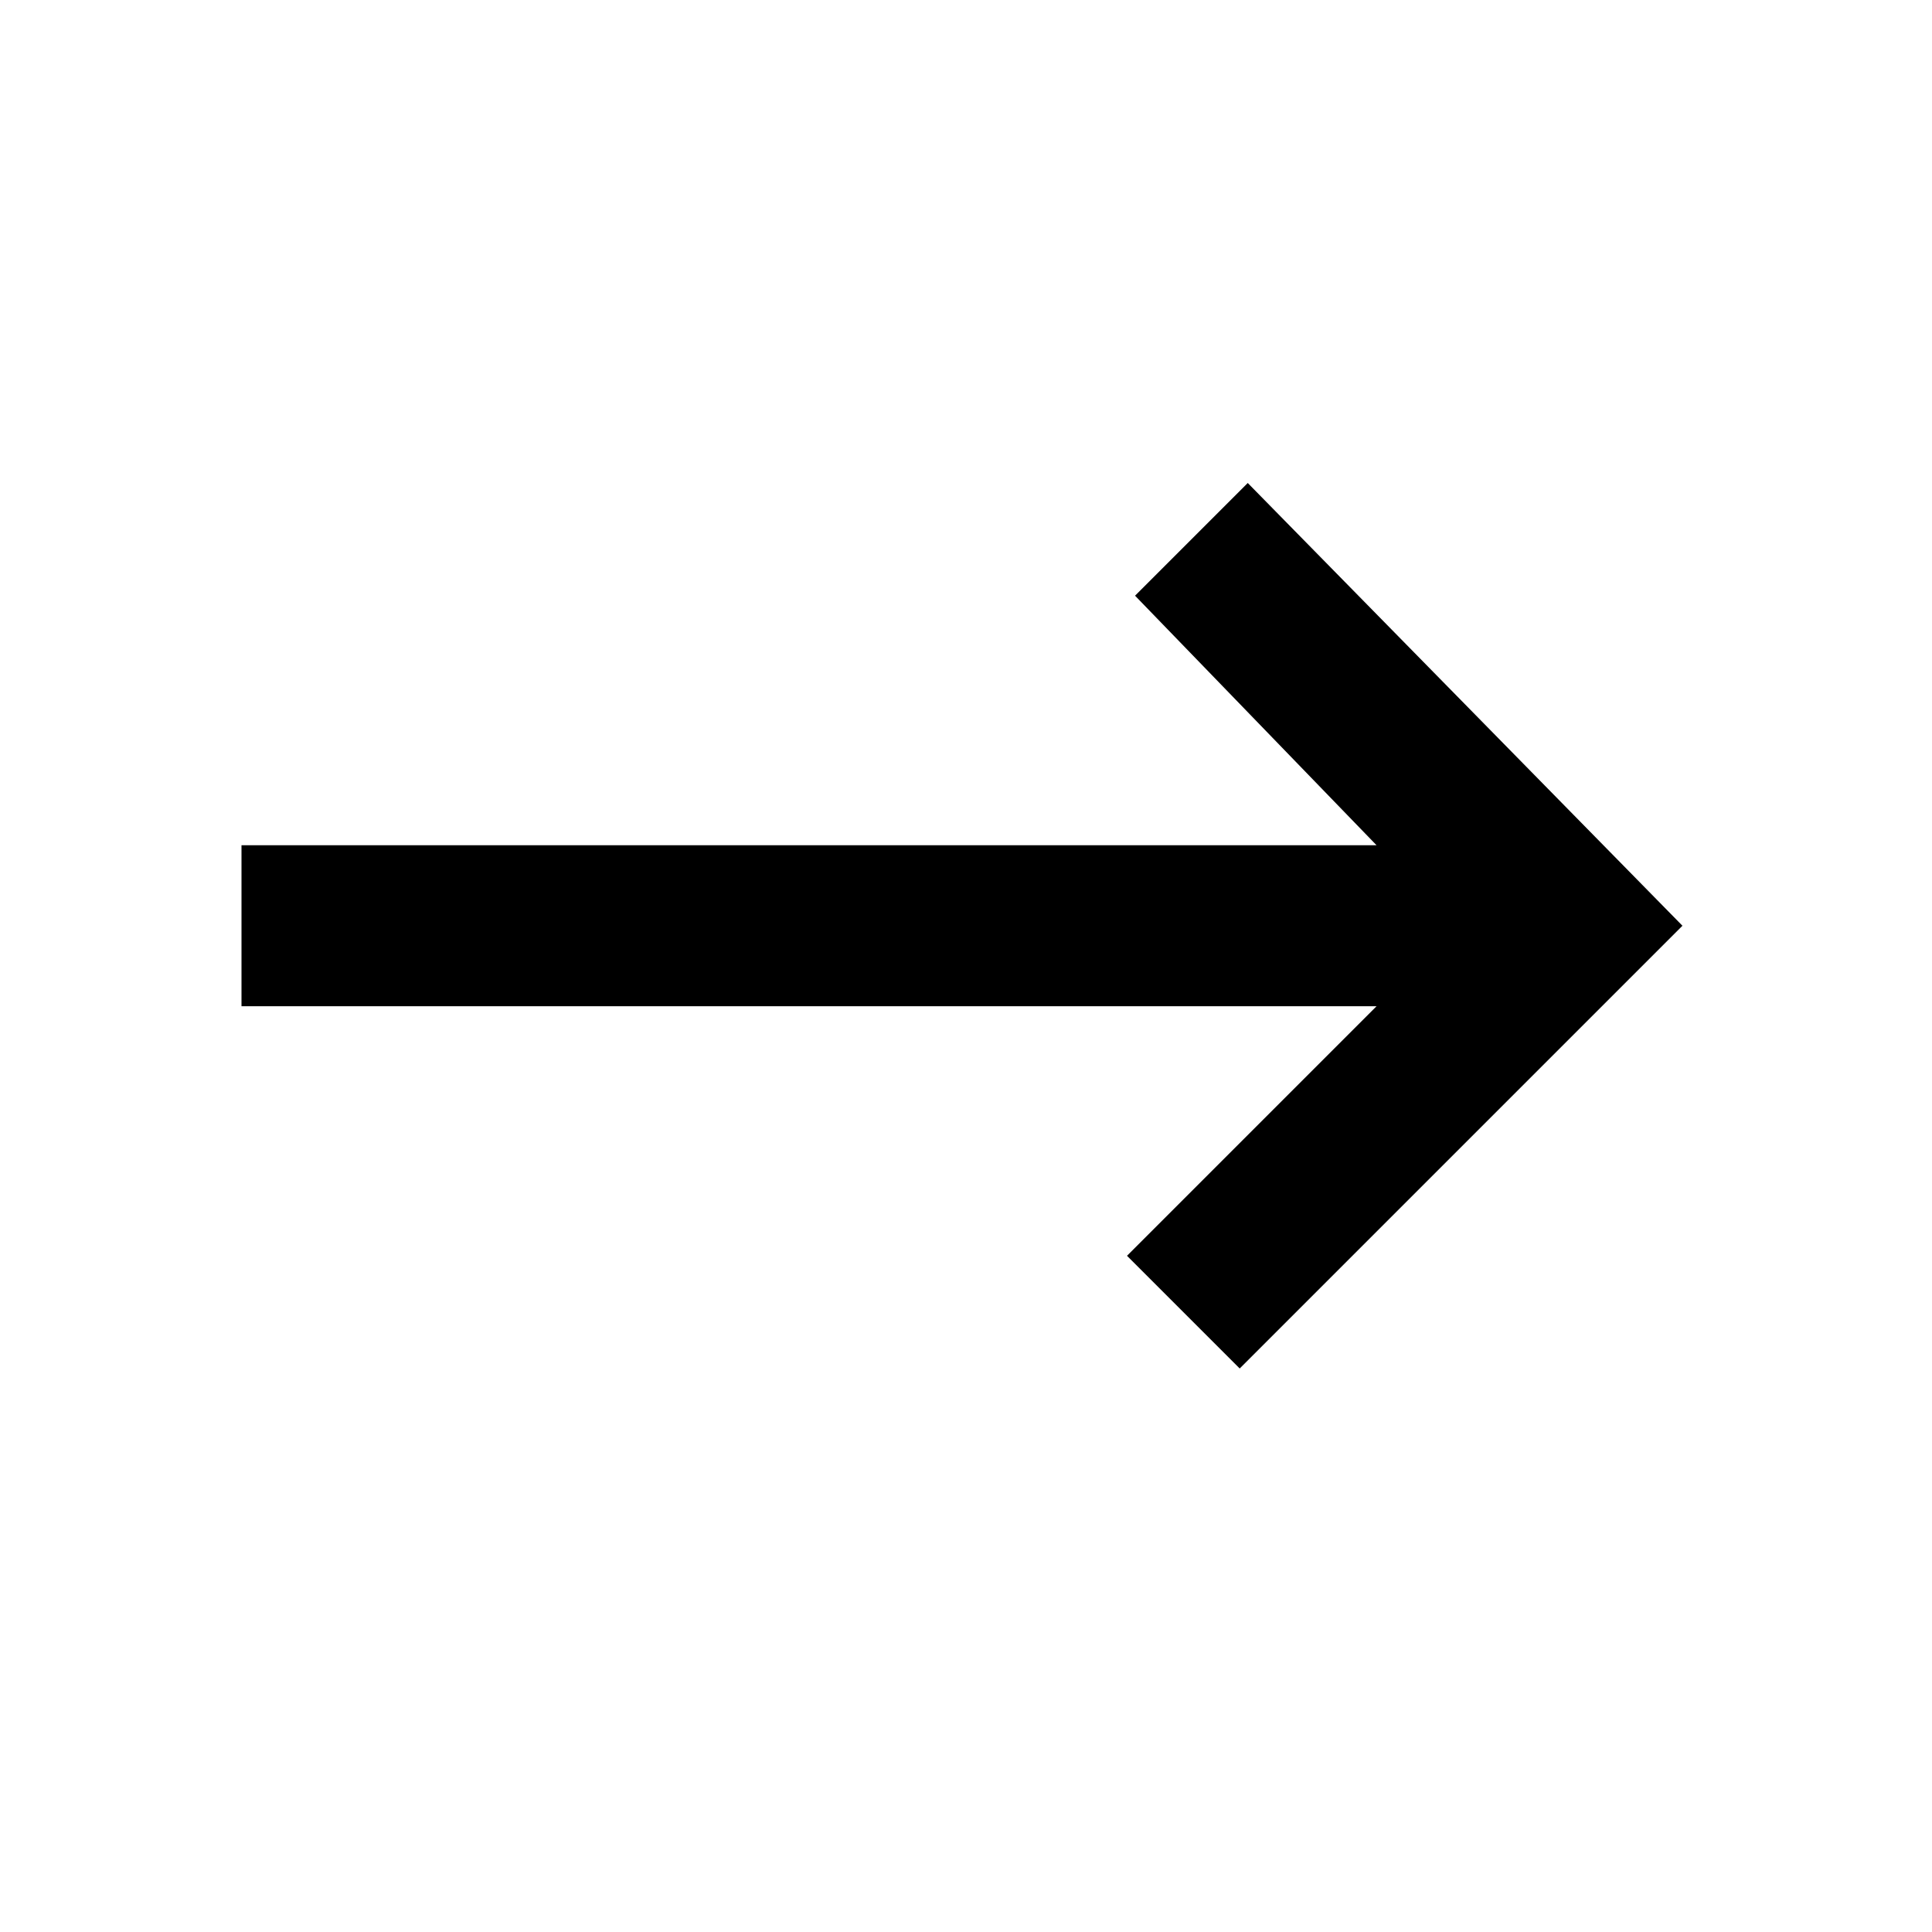
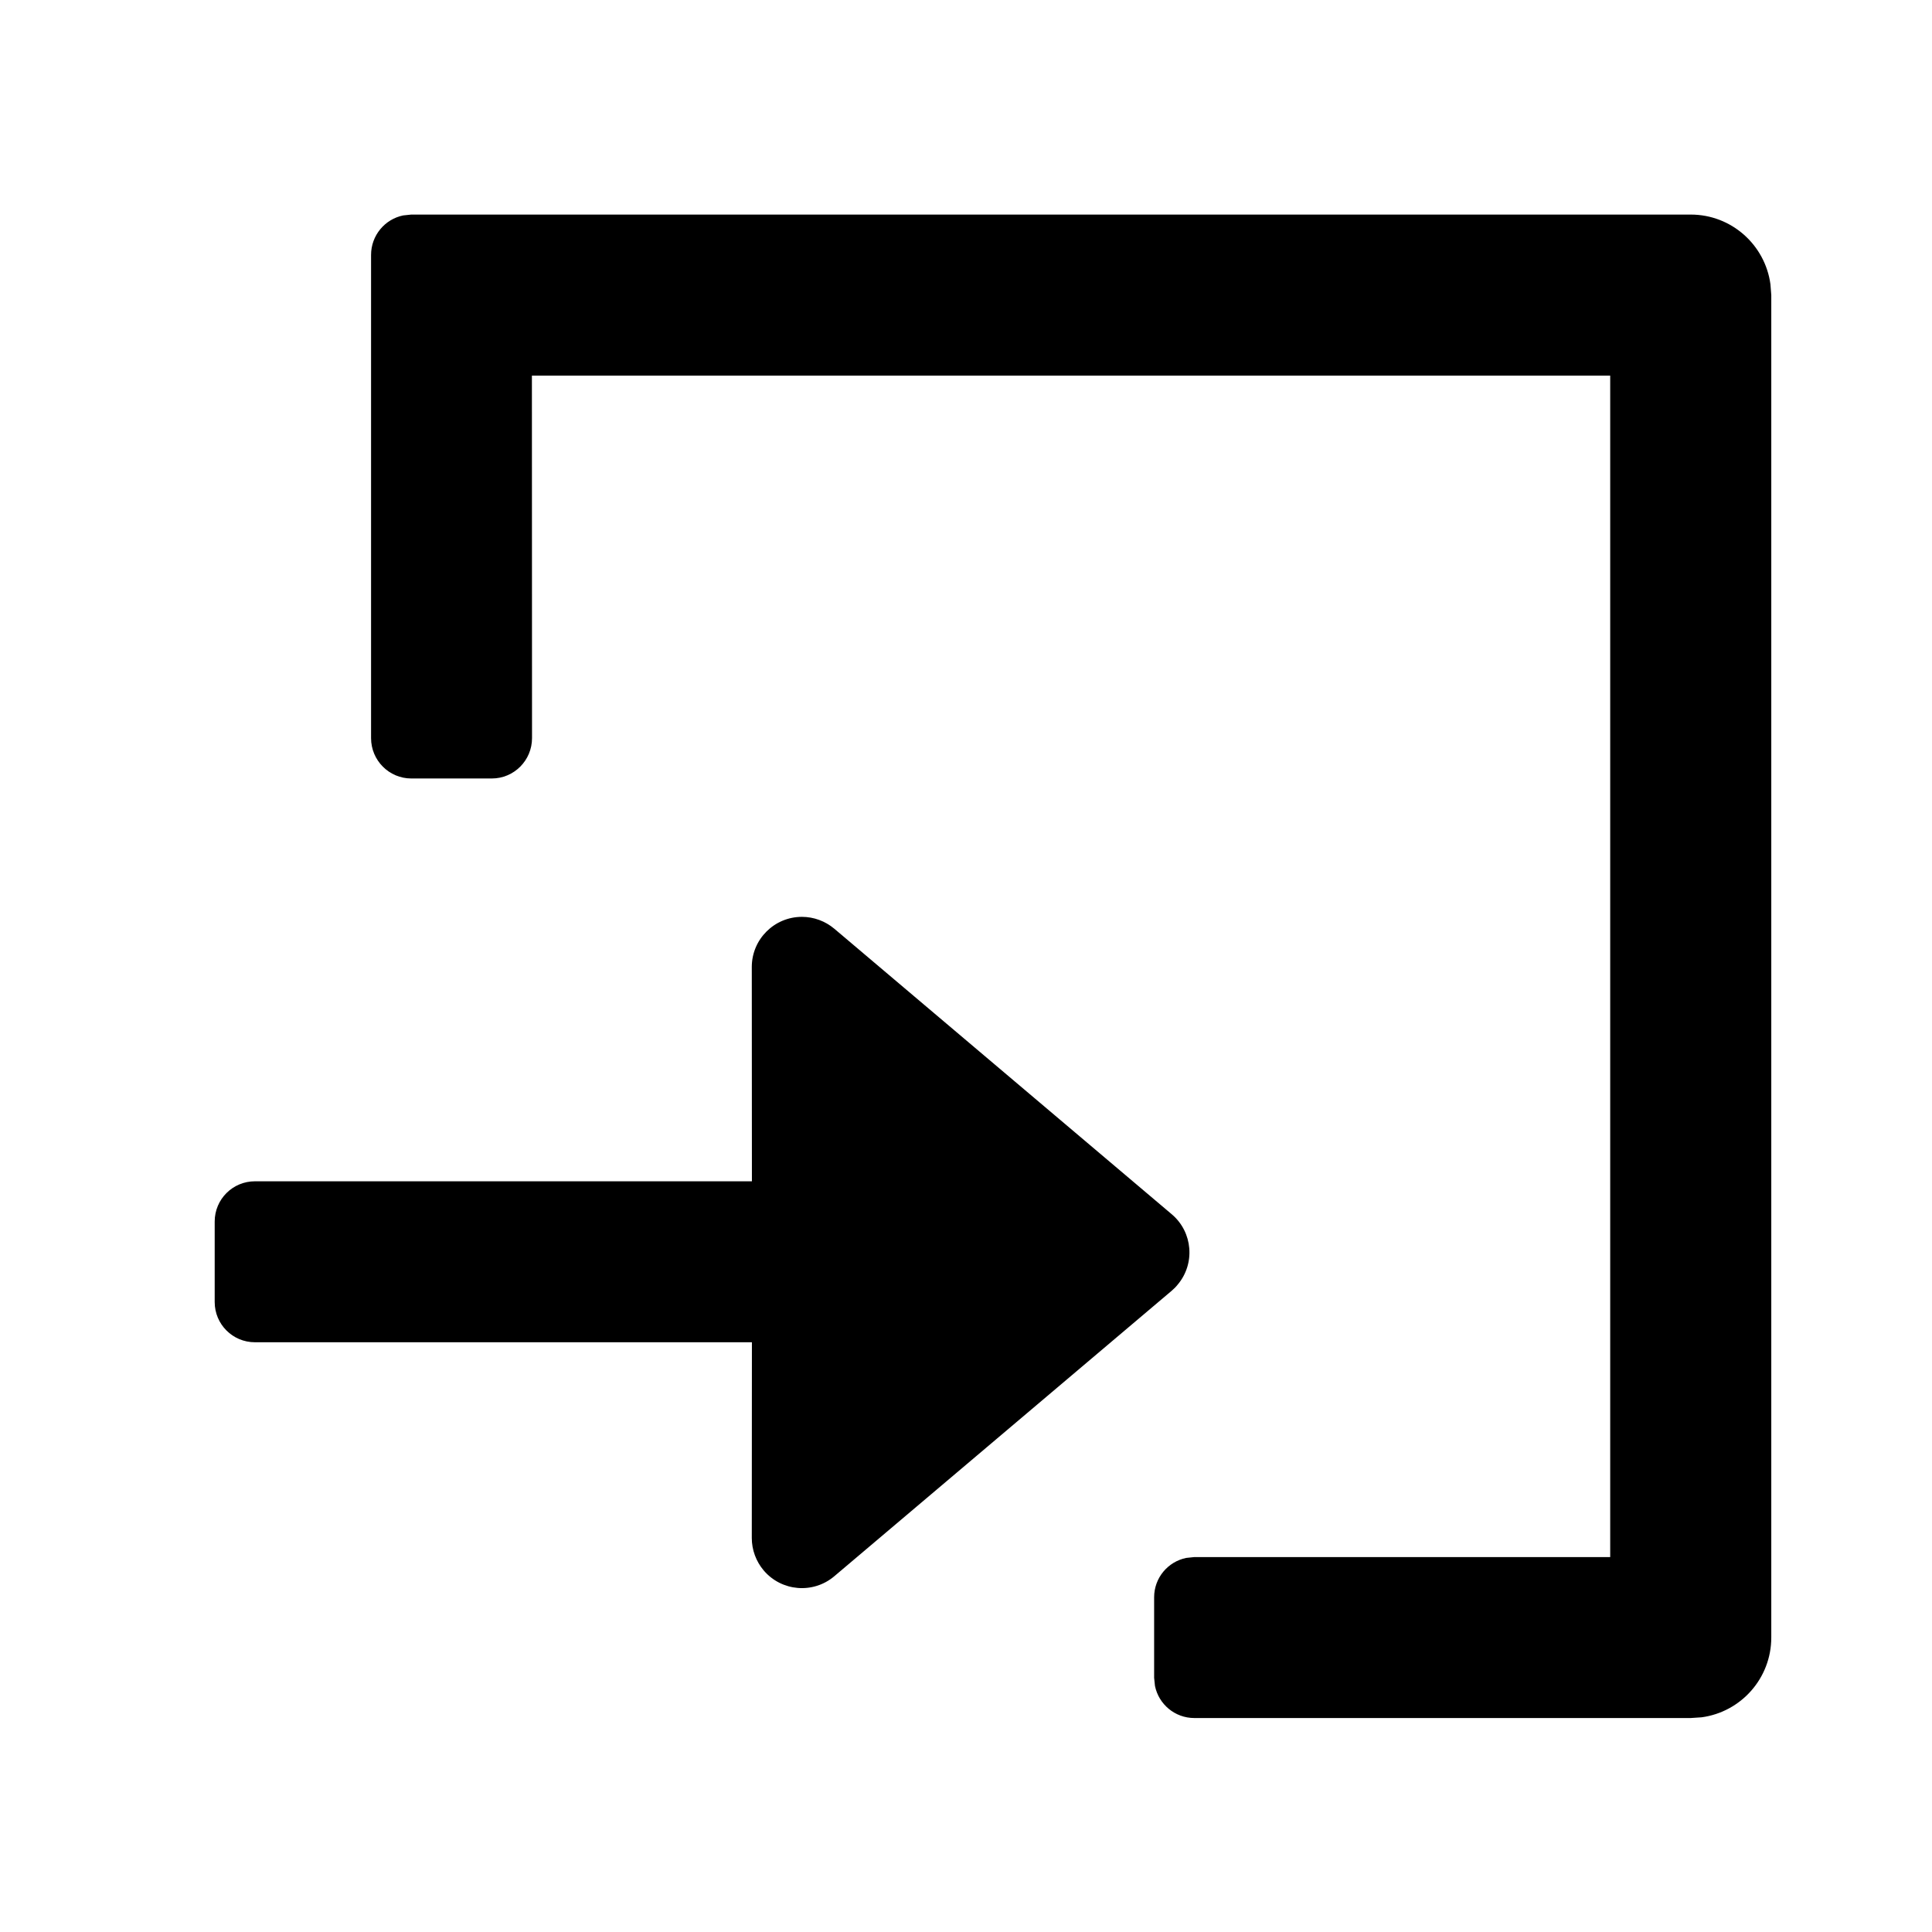
- <svg xmlns="http://www.w3.org/2000/svg" class="icon" width="200px" height="200.00px" viewBox="0 0 1024 1024" version="1.1">
-   <path d="M729.6 448H128v85.333h601.6L597.333 665.6l59.733 59.733 234.667-234.667L661.333 256l-59.733 59.733 128 132.267z" />
+ <svg xmlns="http://www.w3.org/2000/svg" width="16" height="16" viewBox="0 0 16 16">
+   <path d="M14.002 1.777C14.339 1.777 14.618 2.028 14.662 2.354L14.669 2.444V13.561C14.669 13.899 14.418 14.178 14.092 14.222L14.002 14.228H9.891C9.73 14.228 9.596 14.114 9.565 13.962L9.558 13.895V13.228C9.558 13.067 9.672 12.933 9.824 12.902L9.891 12.895H13.335V3.111H4.405L4.406 6.113C4.406 6.297 4.257 6.447 4.073 6.447H3.406C3.222 6.447 3.073 6.297 3.073 6.113V2.111C3.073 1.95 3.187 1.815 3.339 1.784L3.406 1.777H14.002ZM6.641 7.593C6.739 7.593 6.834 7.628 6.909 7.691L9.704 10.056C9.879 10.204 9.9 10.466 9.752 10.64C9.738 10.658 9.721 10.674 9.704 10.689L6.909 13.054C6.734 13.202 6.472 13.18 6.324 13.005C6.261 12.93 6.226 12.835 6.226 12.737L6.227 11.116L2.111 11.116C1.927 11.116 1.778 10.967 1.778 10.783V10.116C1.778 9.932 1.927 9.783 2.111 9.783L6.227 9.783L6.226 8.008C6.226 7.779 6.412 7.593 6.641 7.593Z" />
</svg>
